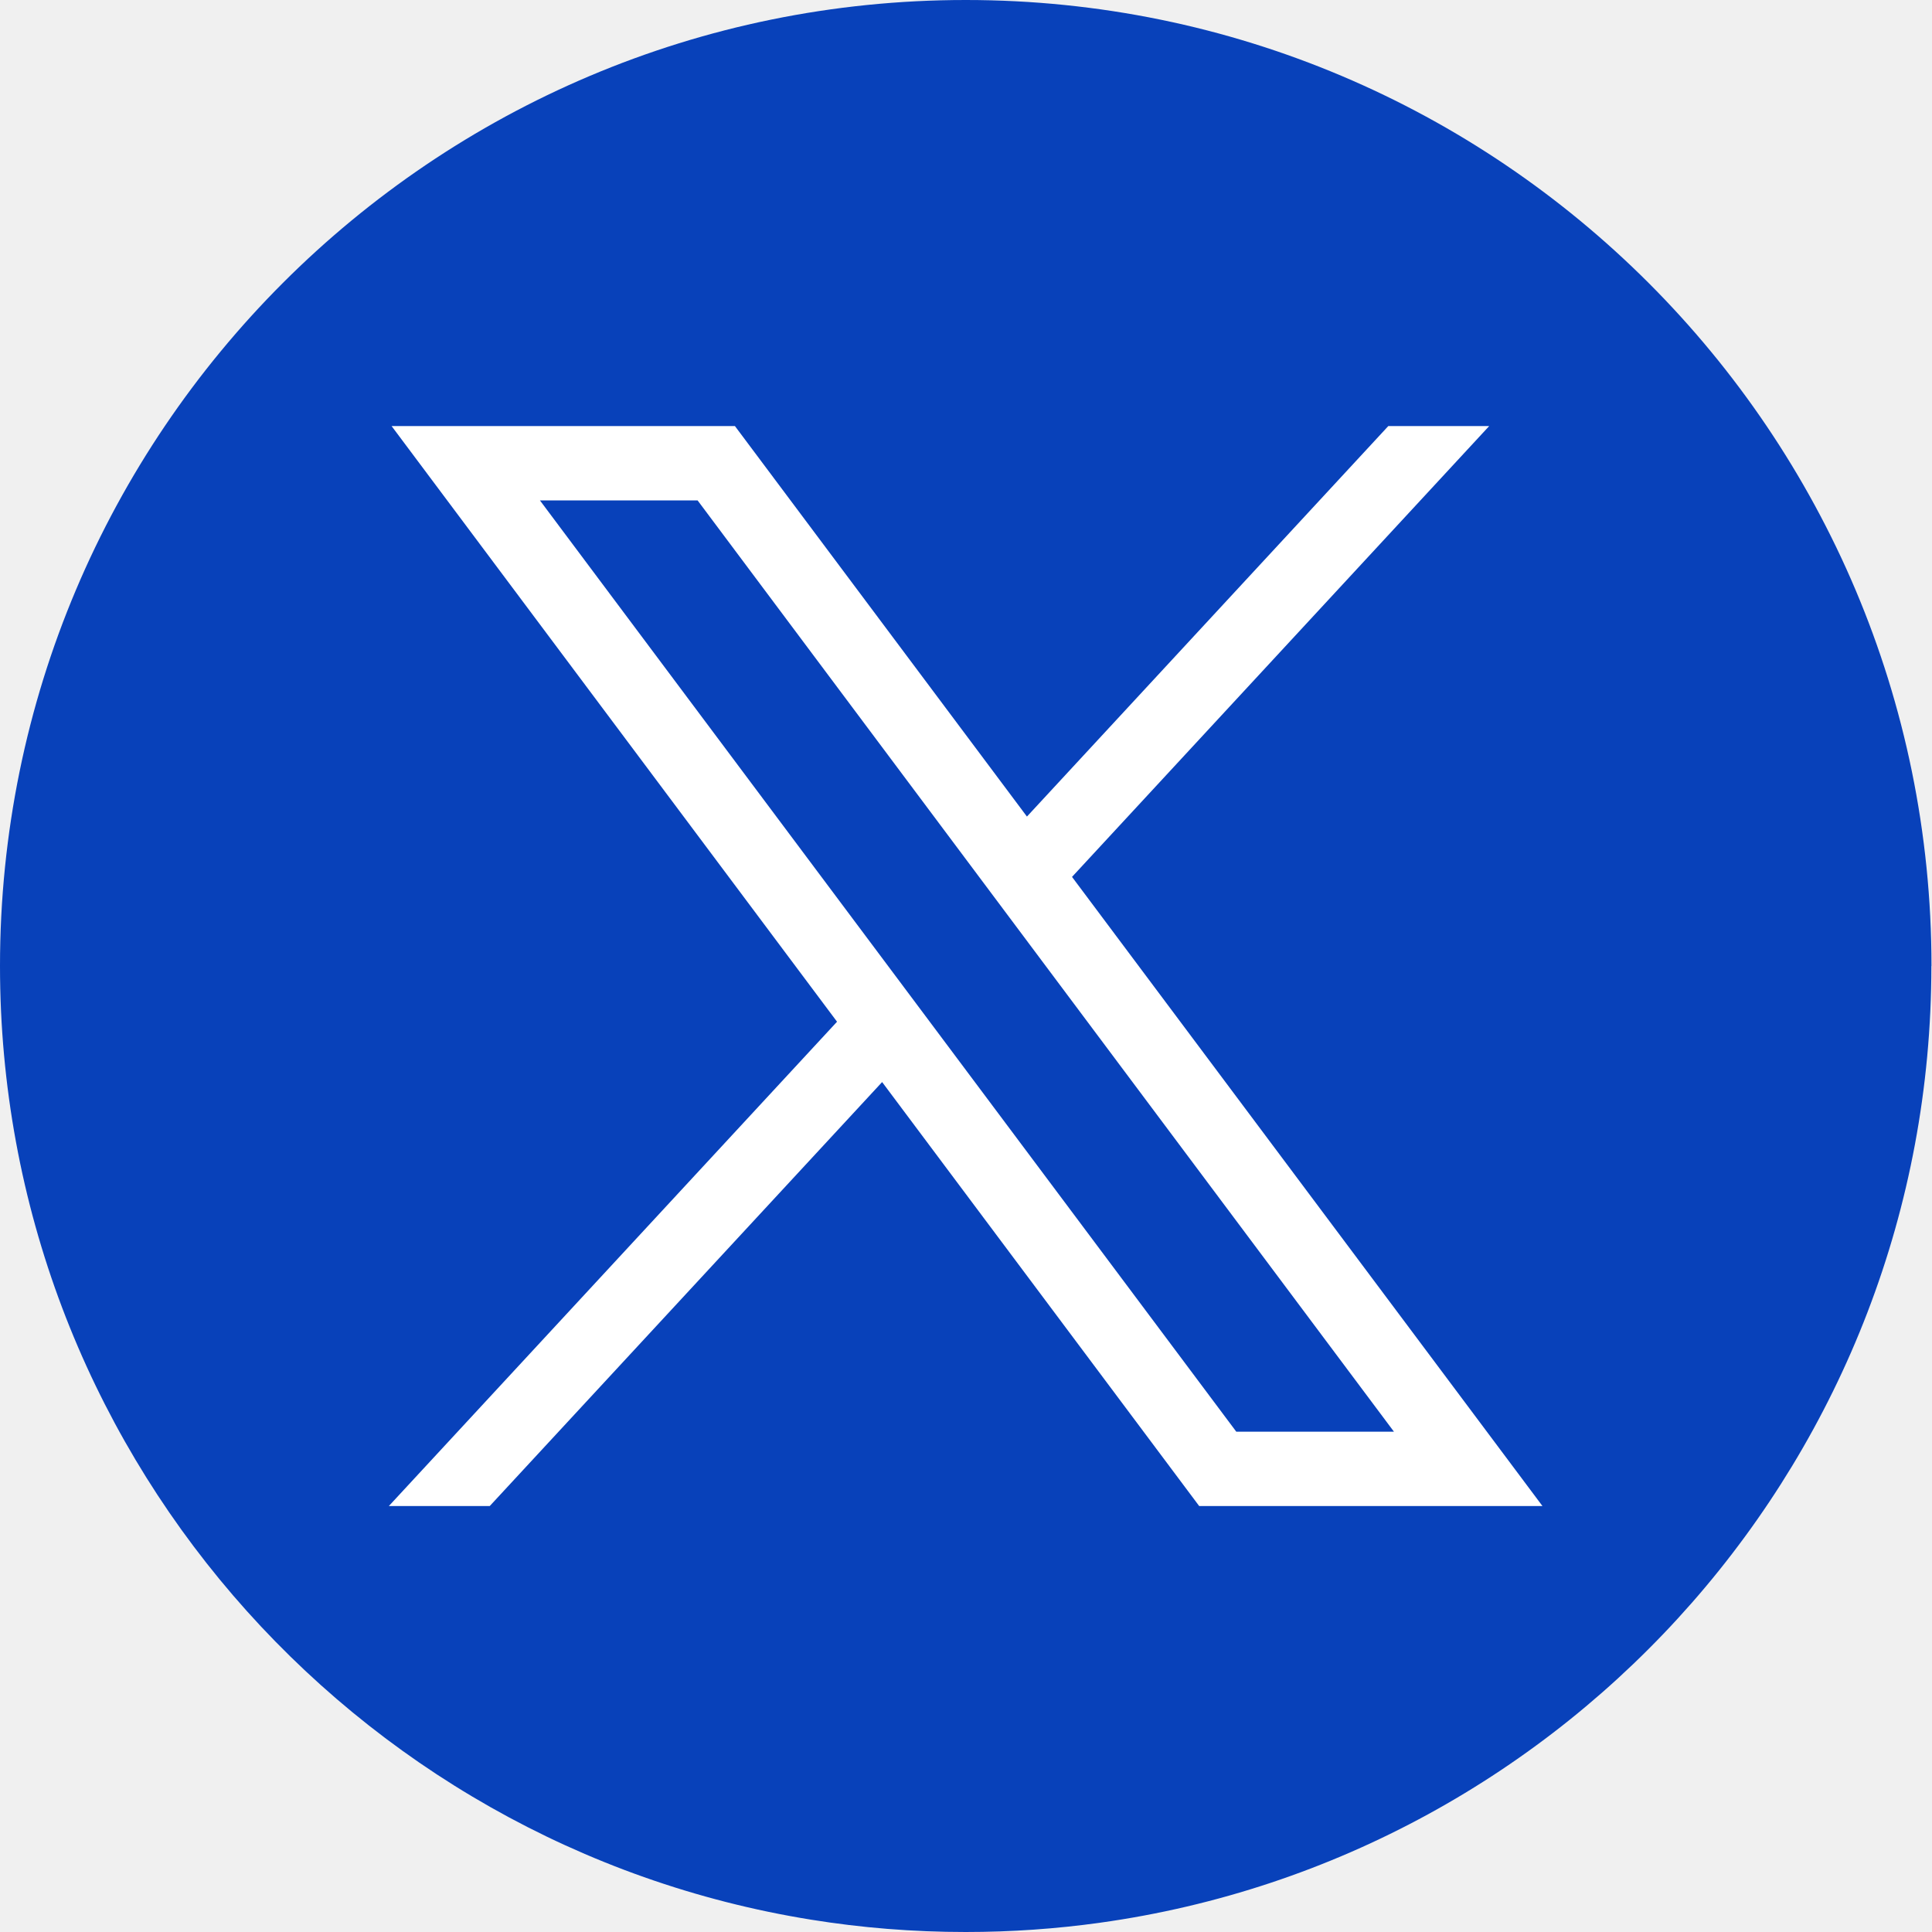
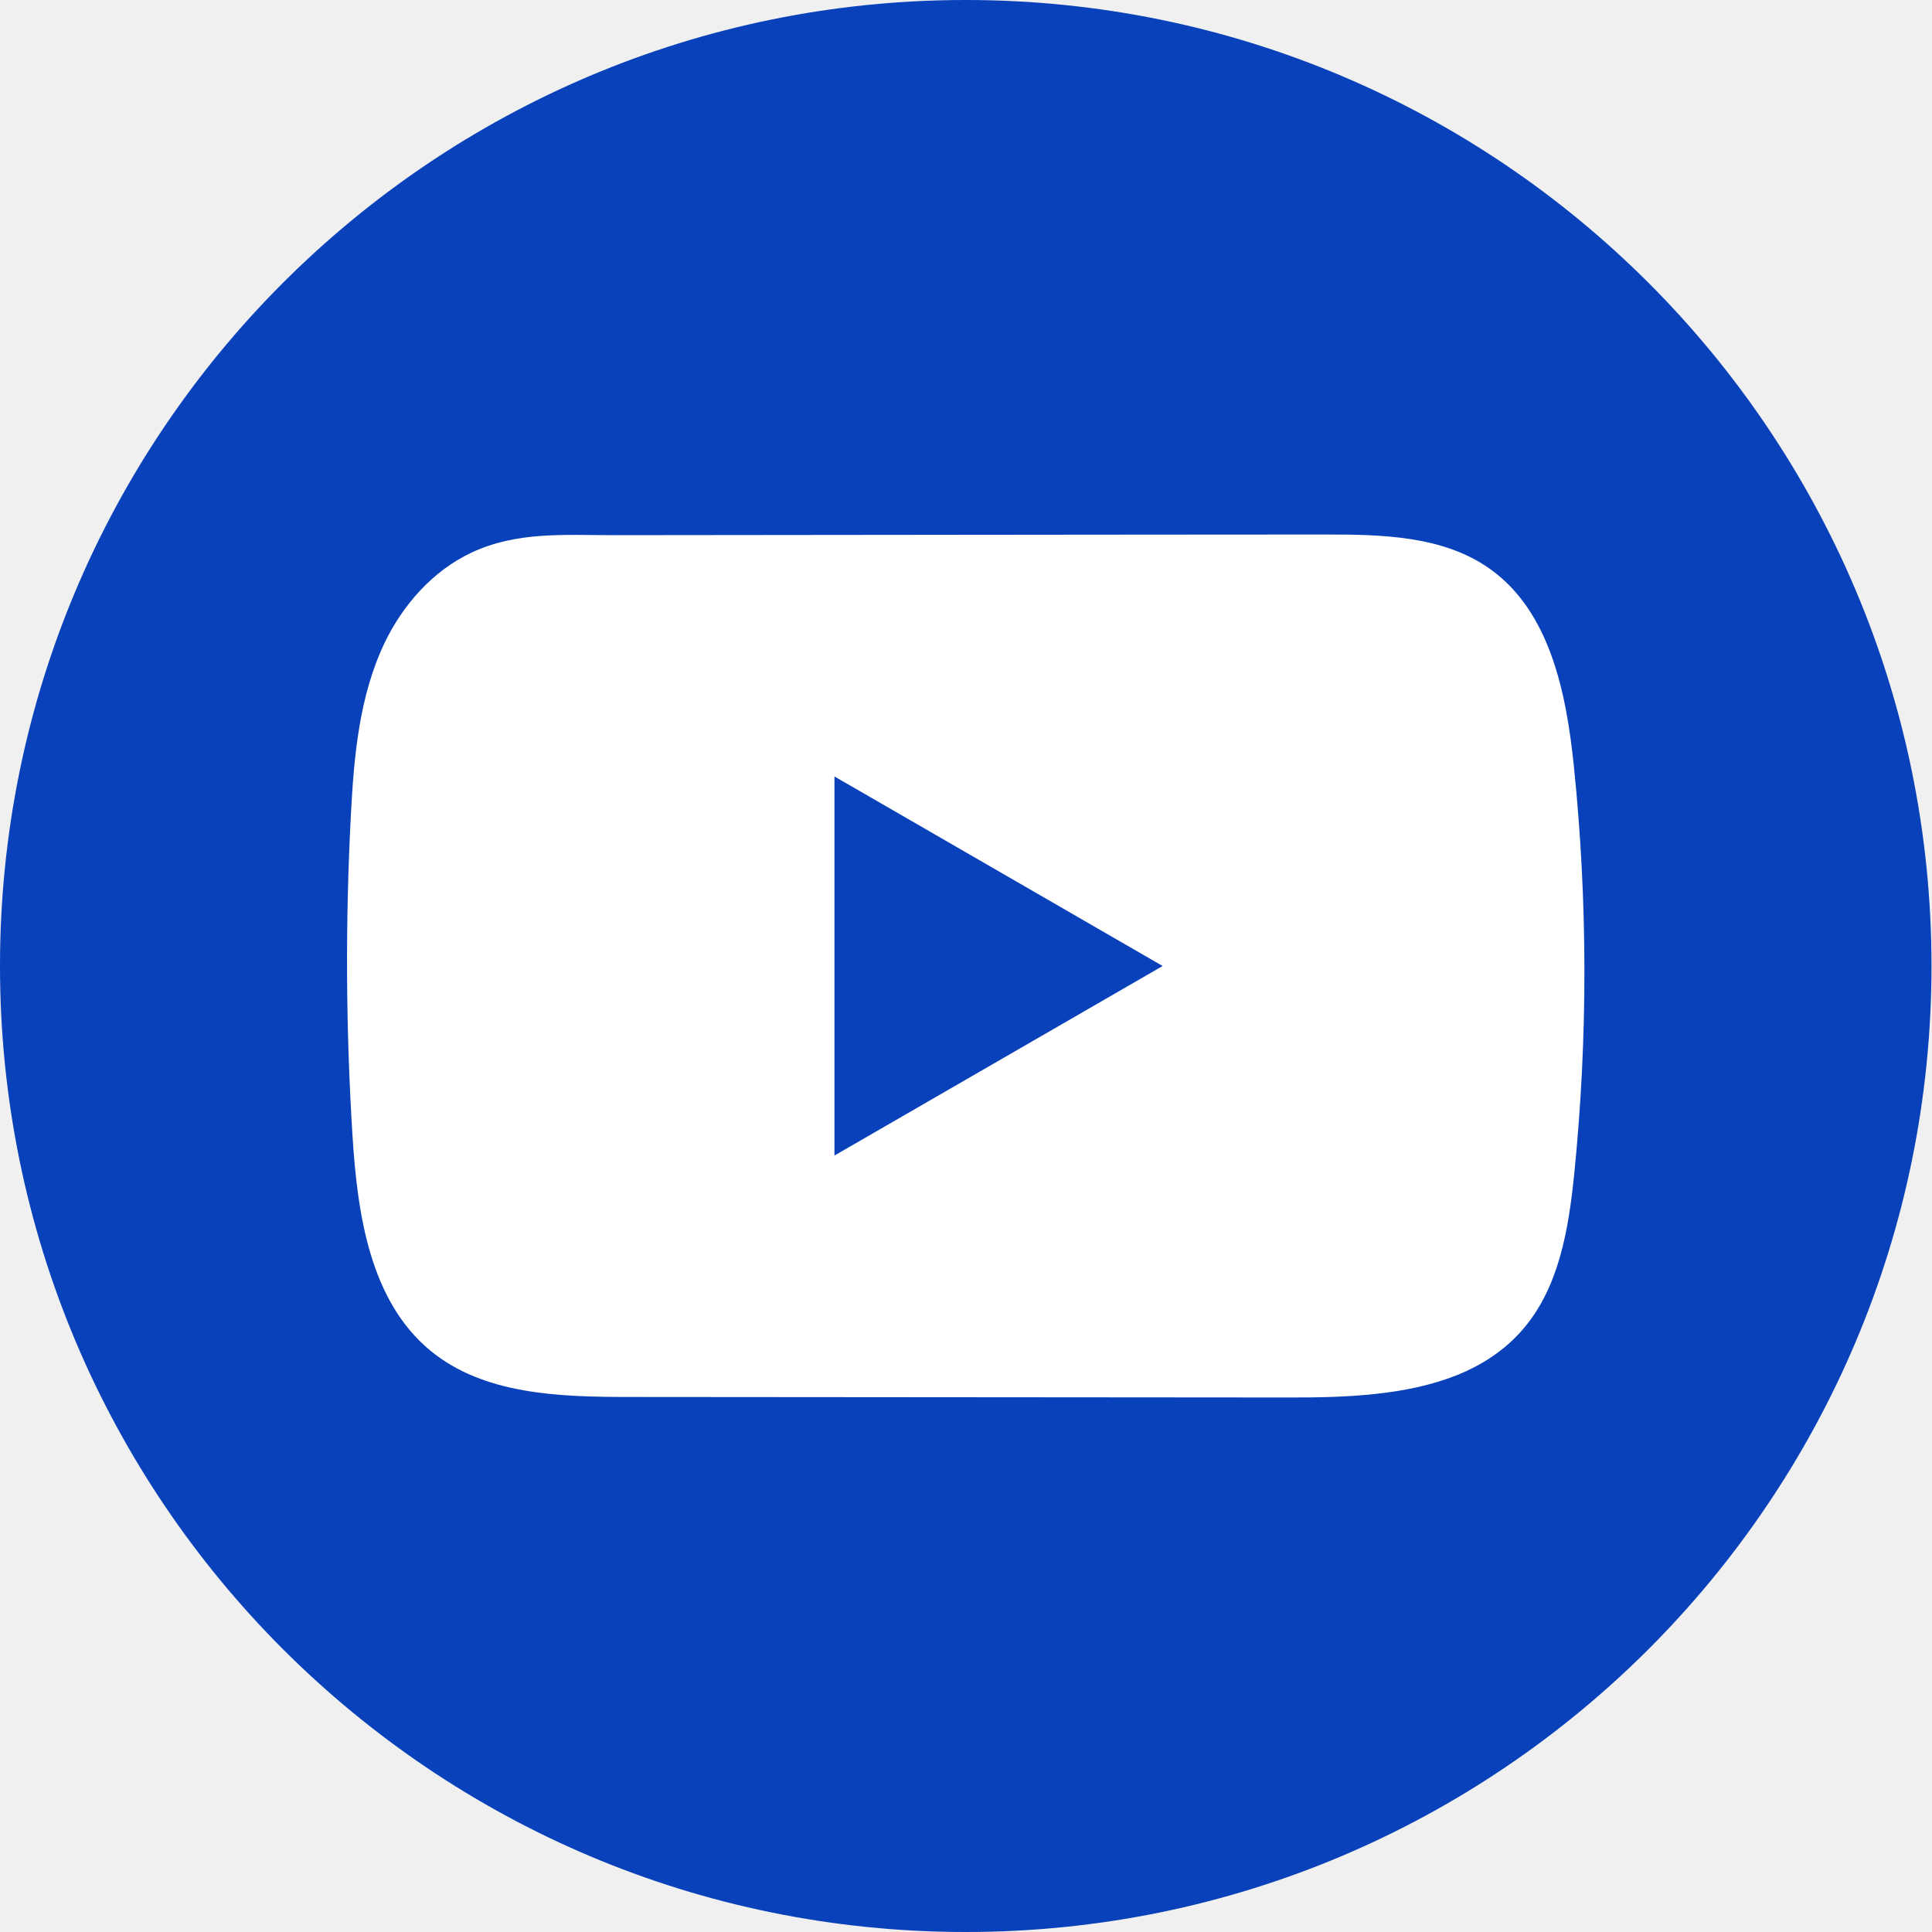
- <svg xmlns="http://www.w3.org/2000/svg" preserveAspectRatio="none" overflow="visible" style="display: block;" width="33.676" height="33.685" viewBox="0 0 33.676 33.685" fill="none">
+ <svg xmlns="http://www.w3.org/2000/svg" preserveAspectRatio="none" overflow="visible" style="display: block;" width="26.473" height="26.48" viewBox="0 0 26.473 26.48" fill="none">
  <g id="Group">
-     <path id="Vector" d="M33.674 16.843C33.674 25.35 27.37 32.382 19.181 33.523C18.416 33.63 17.632 33.685 16.837 33.685C15.919 33.685 15.018 33.612 14.14 33.47C6.123 32.179 0 25.226 0 16.843C0 7.541 7.539 0 16.838 0C26.137 0 33.676 7.541 33.676 16.843H33.674Z" fill="#0841BA" />
-     <g id="layer1">
-       <path id="path1009" d="M6.828 7.429L14.594 17.814L6.78 26.258H8.539L15.38 18.866L20.908 26.258H26.893L18.691 15.289L25.964 7.429H24.205L17.905 14.237L12.814 7.429H6.829H6.828ZM9.414 8.725H12.163L24.304 24.962H21.555L9.414 8.725Z" fill="white" />
-     </g>
+     <path id="Vector" d="M26.473 13.24C26.473 5.928 20.547 0 13.236 0C5.926 0 0 5.928 0 13.24C0 20.553 5.926 26.48 13.236 26.48C20.547 26.48 26.473 20.553 26.473 13.24Z" fill="#0841BA" />
+     <path id="Vector_2" d="M21.571 10.497C21.467 9.491 21.243 8.379 20.418 7.795C19.779 7.342 18.939 7.325 18.155 7.326C16.497 7.326 14.839 7.329 13.182 7.33C11.587 7.332 9.993 7.333 8.399 7.335C7.733 7.335 7.086 7.283 6.467 7.572C5.936 7.819 5.52 8.29 5.27 8.814C4.923 9.542 4.851 10.368 4.809 11.173C4.732 12.641 4.74 14.111 4.832 15.578C4.9 16.648 5.072 17.83 5.899 18.512C6.632 19.116 7.666 19.146 8.617 19.147C11.634 19.149 14.652 19.152 17.67 19.154C18.057 19.155 18.461 19.148 18.855 19.105C19.631 19.021 20.37 18.799 20.869 18.224C21.372 17.644 21.501 16.837 21.578 16.074C21.764 14.22 21.762 12.349 21.571 10.497ZM11.437 15.838V10.642L15.935 13.24L11.437 15.838Z" fill="white" />
  </g>
</svg>
